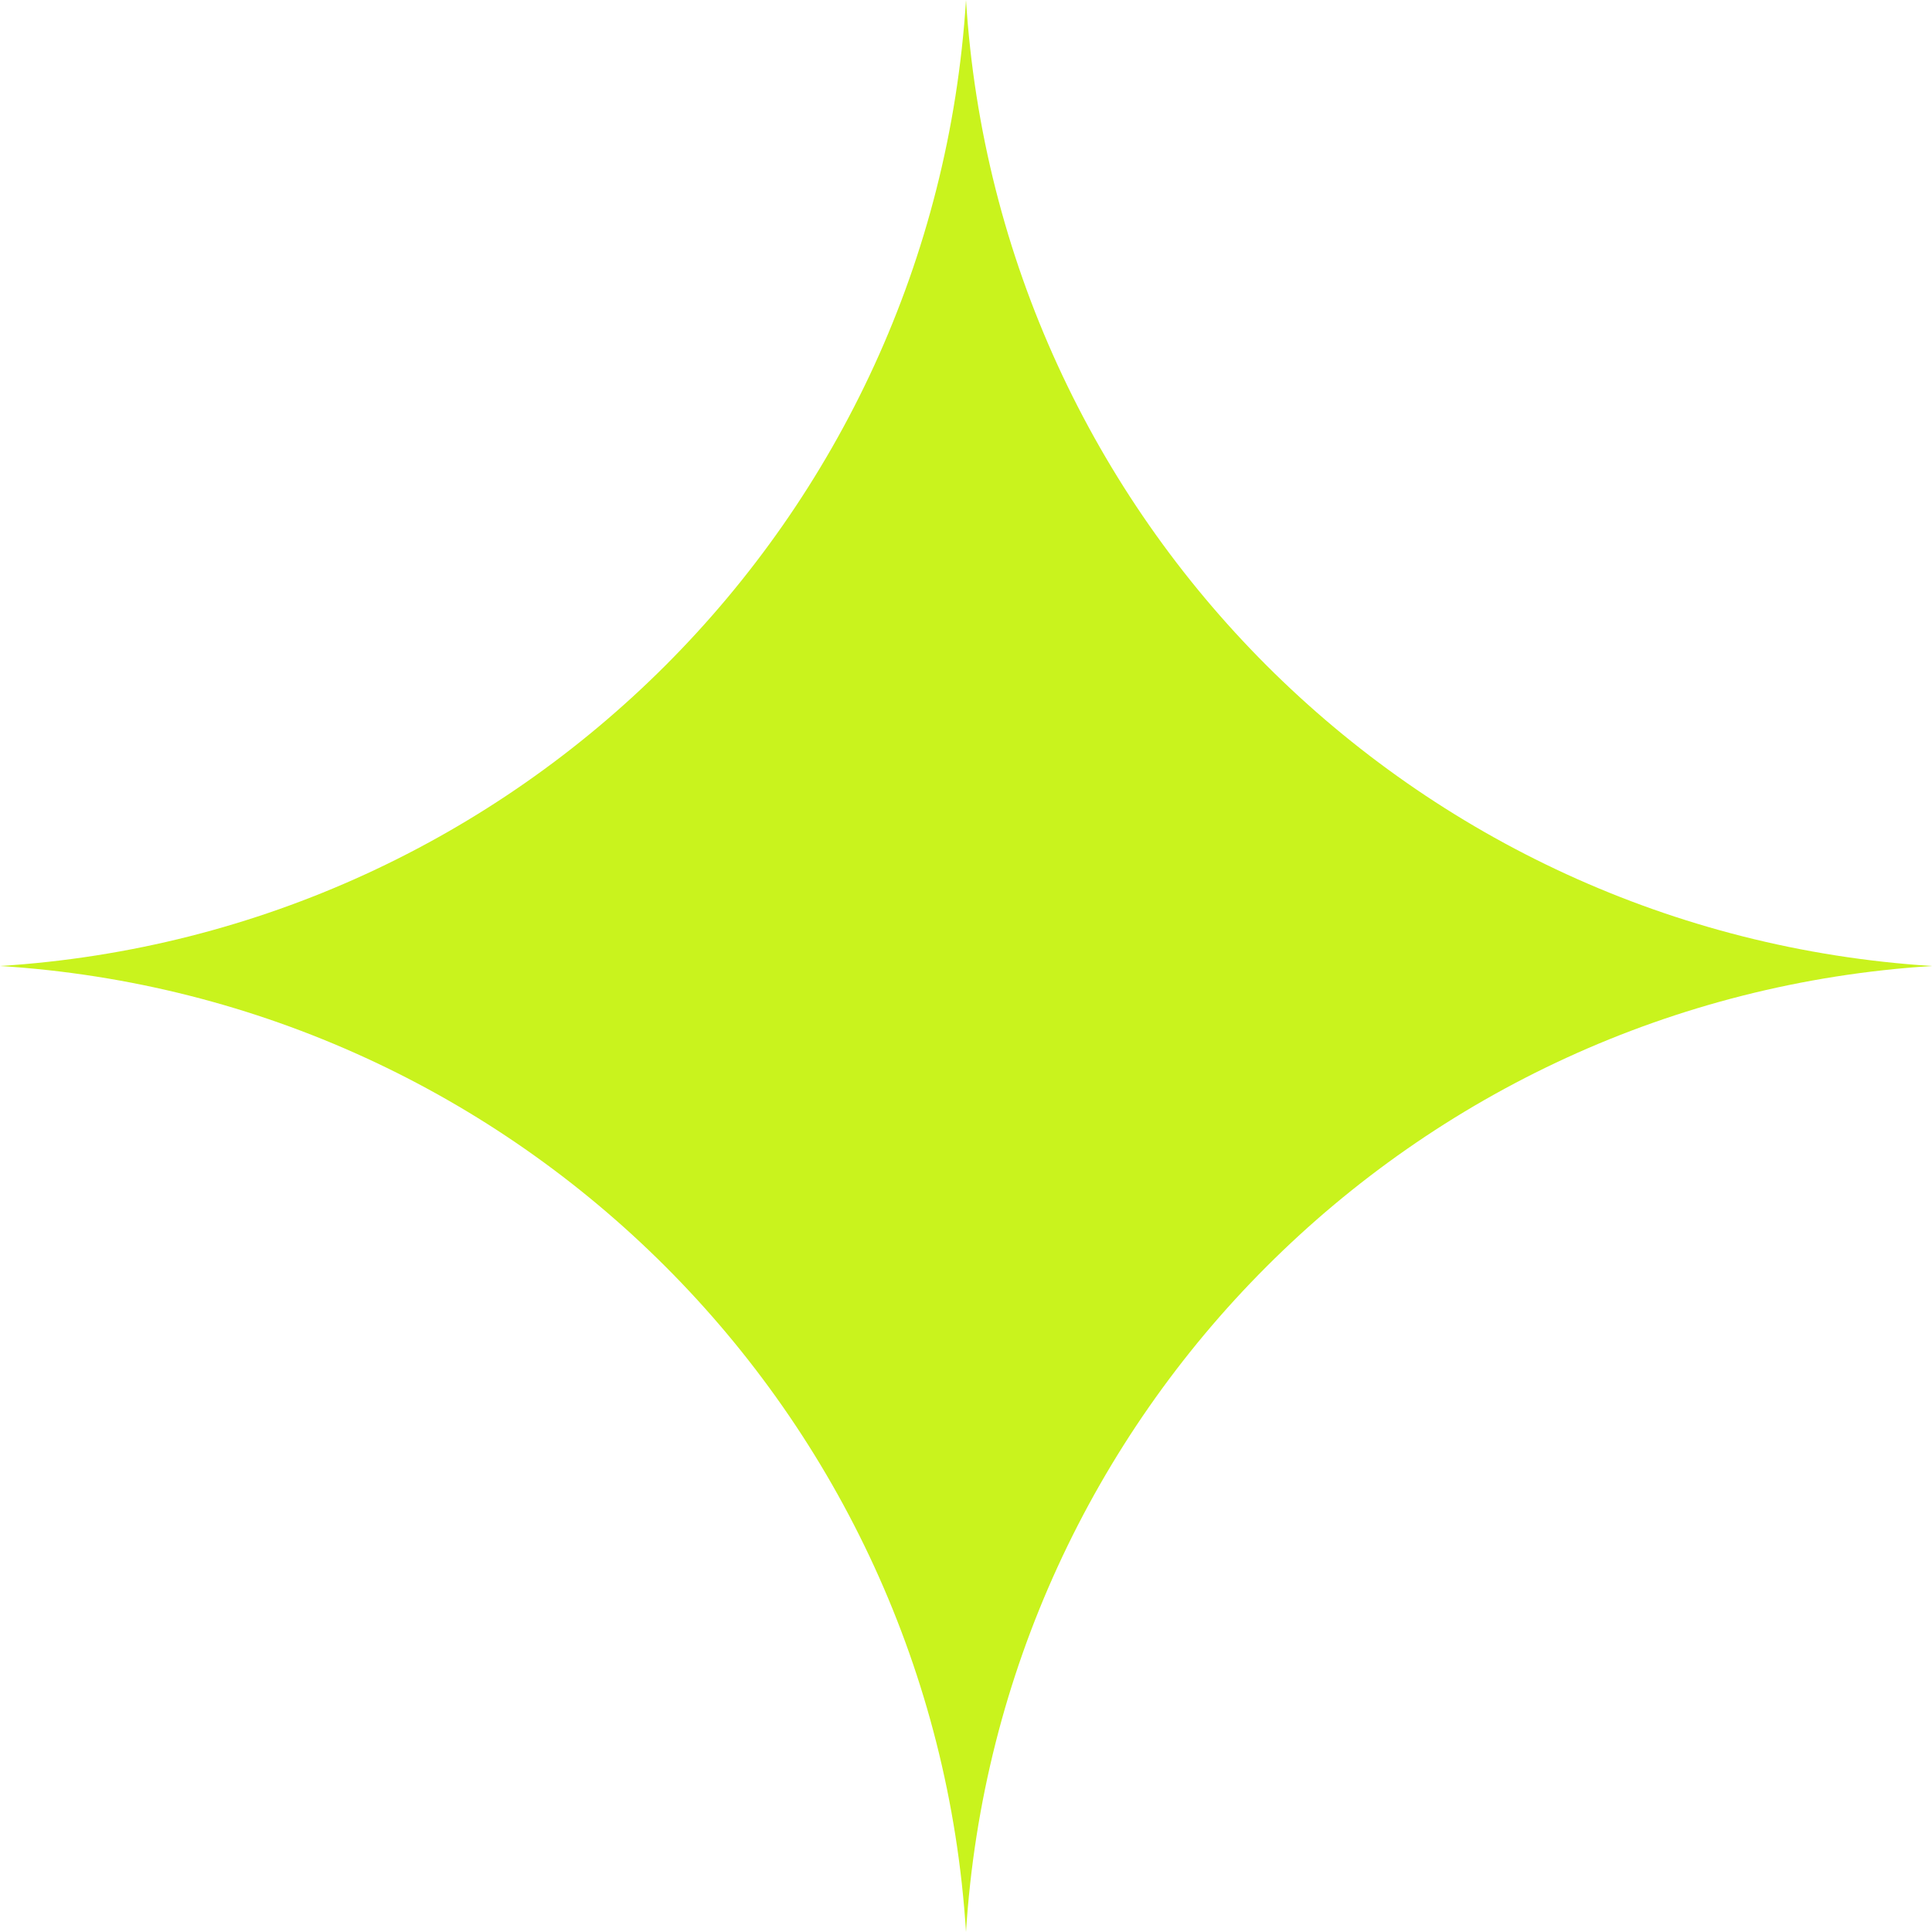
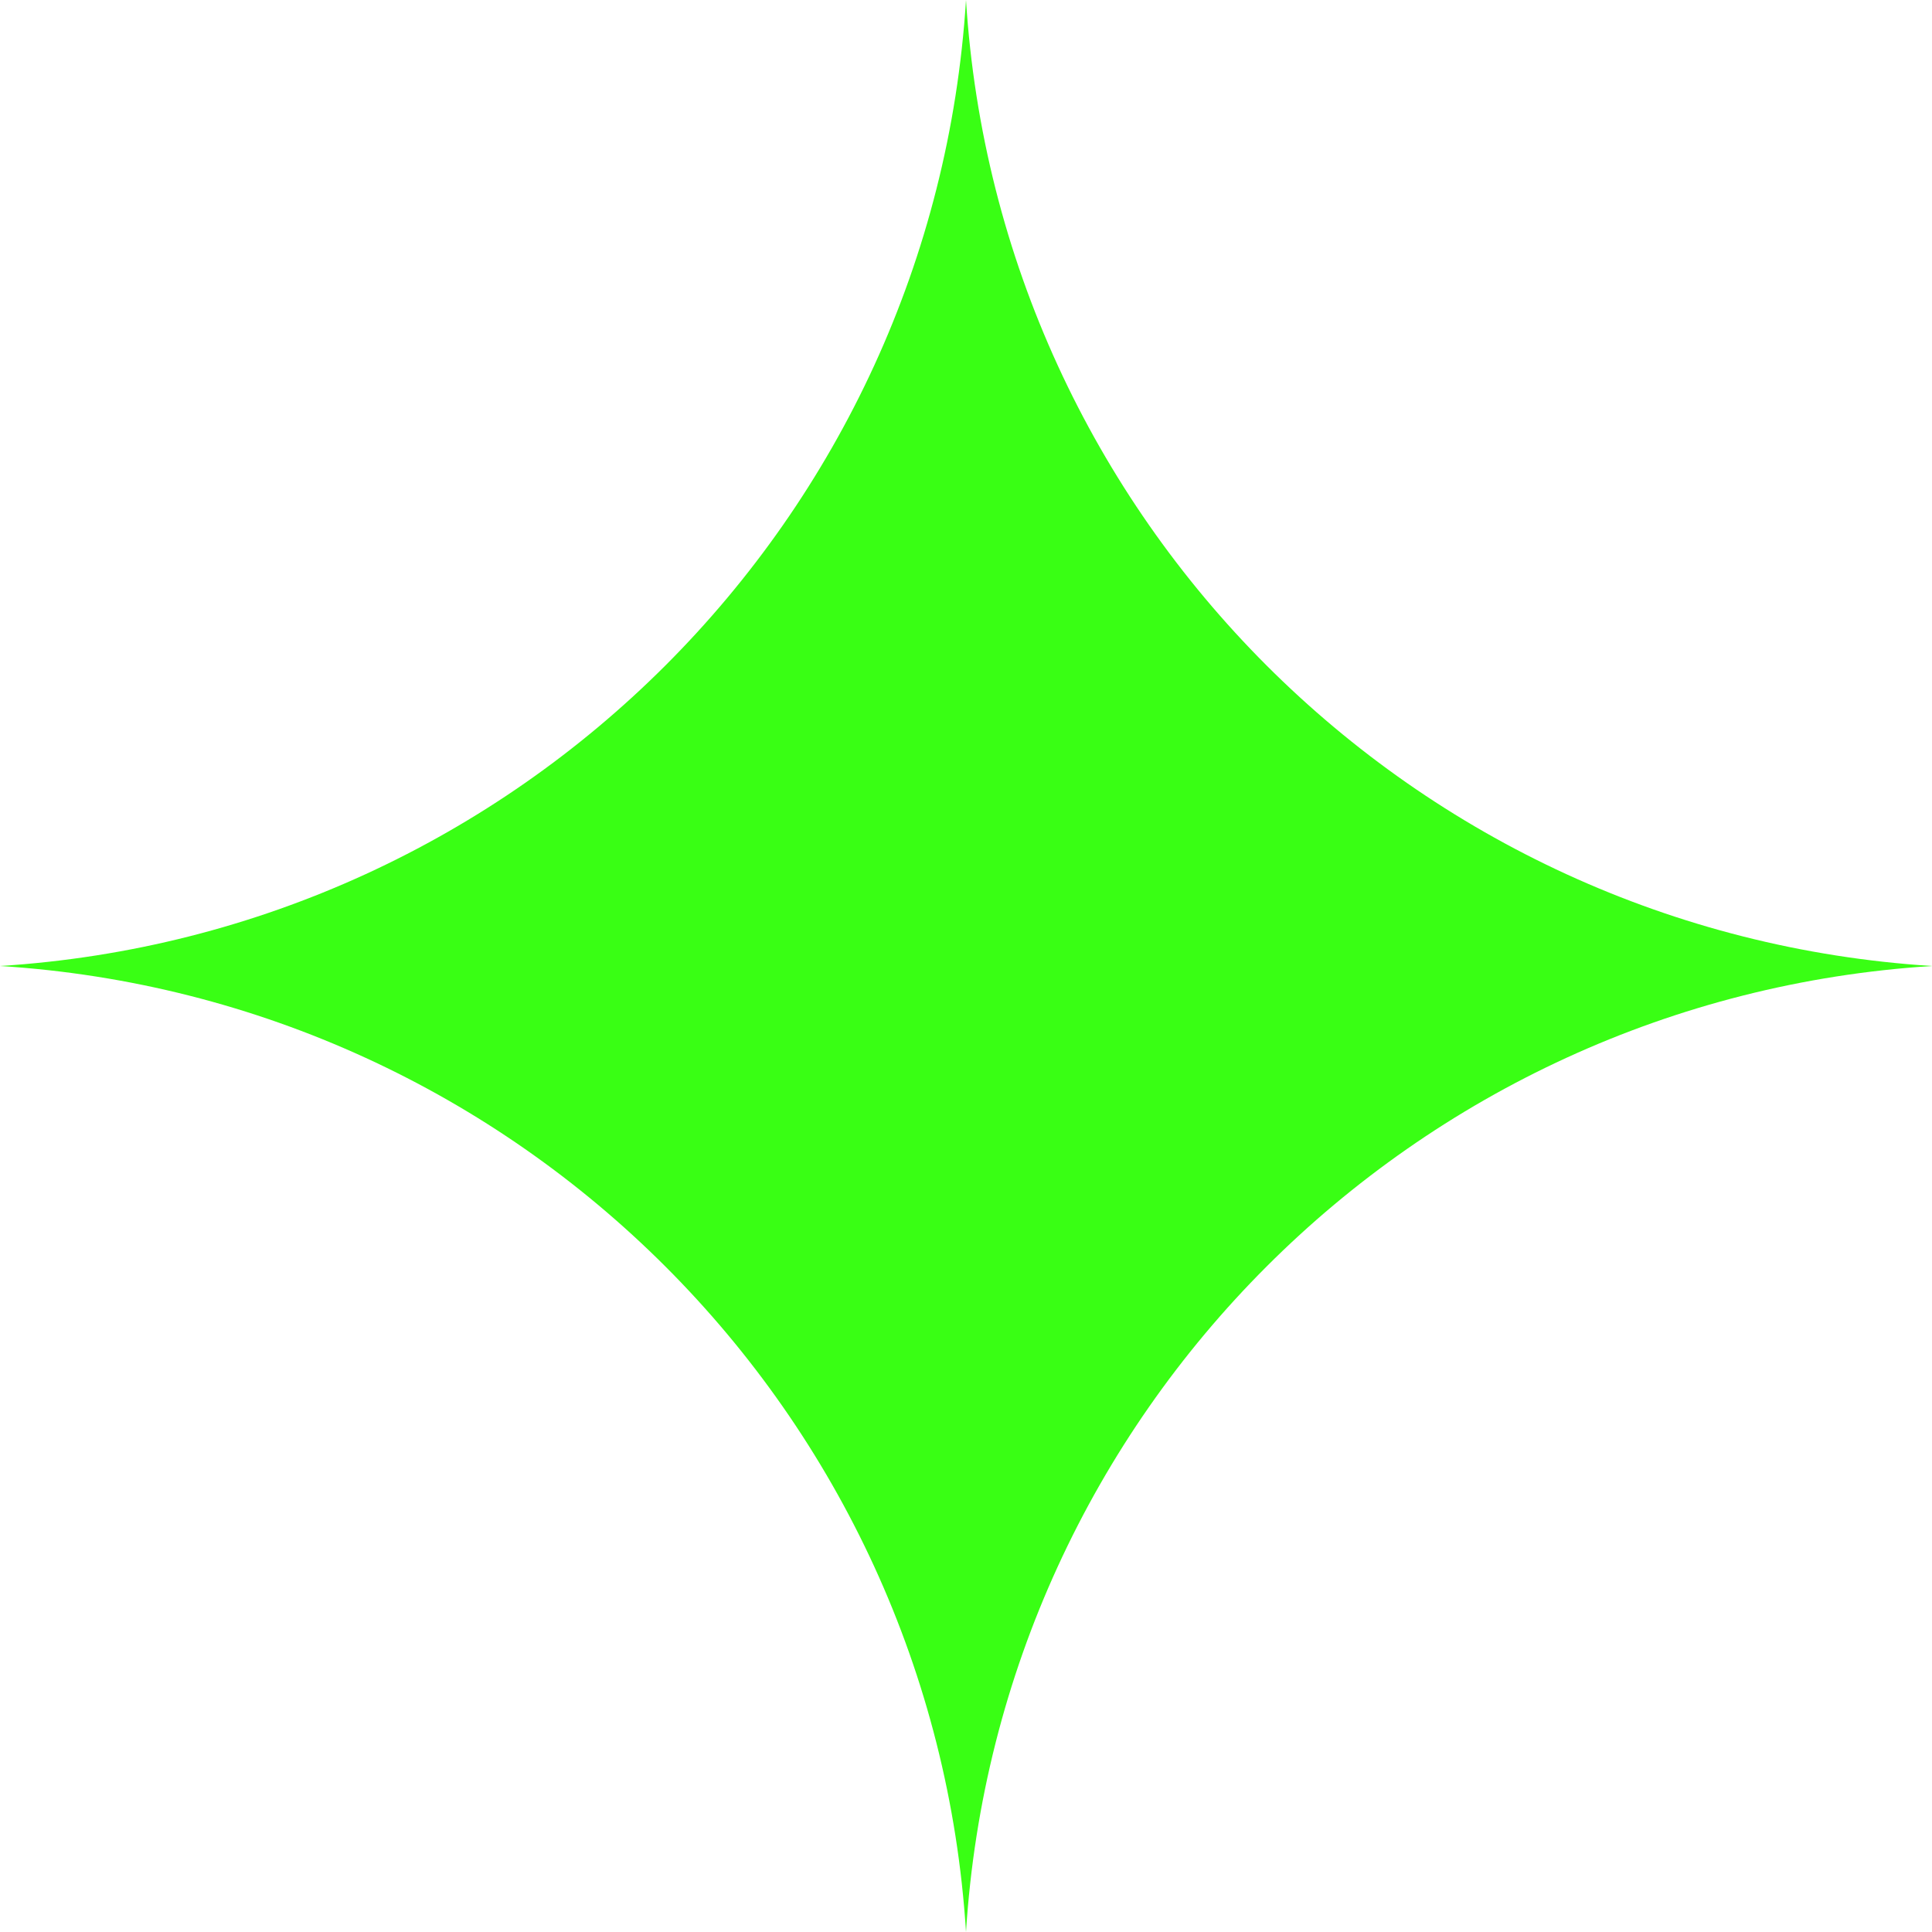
<svg xmlns="http://www.w3.org/2000/svg" viewBox="0 0 150 150" width="150" height="150" fill="none">
-   <path fill="#C9F31D" d="M75 0c2.546 40.32 34.68 72.454 75 75-40.32 2.546-72.454 34.68-75 75-2.546-40.32-34.68-72.454-75-75 40.32-2.546 72.454-34.68 75-75Z" />
+   <path fill="#39FF14" d="M75 0c2.546 40.32 34.68 72.454 75 75-40.32 2.546-72.454 34.68-75 75-2.546-40.32-34.68-72.454-75-75 40.32-2.546 72.454-34.68 75-75Z" />
</svg>
